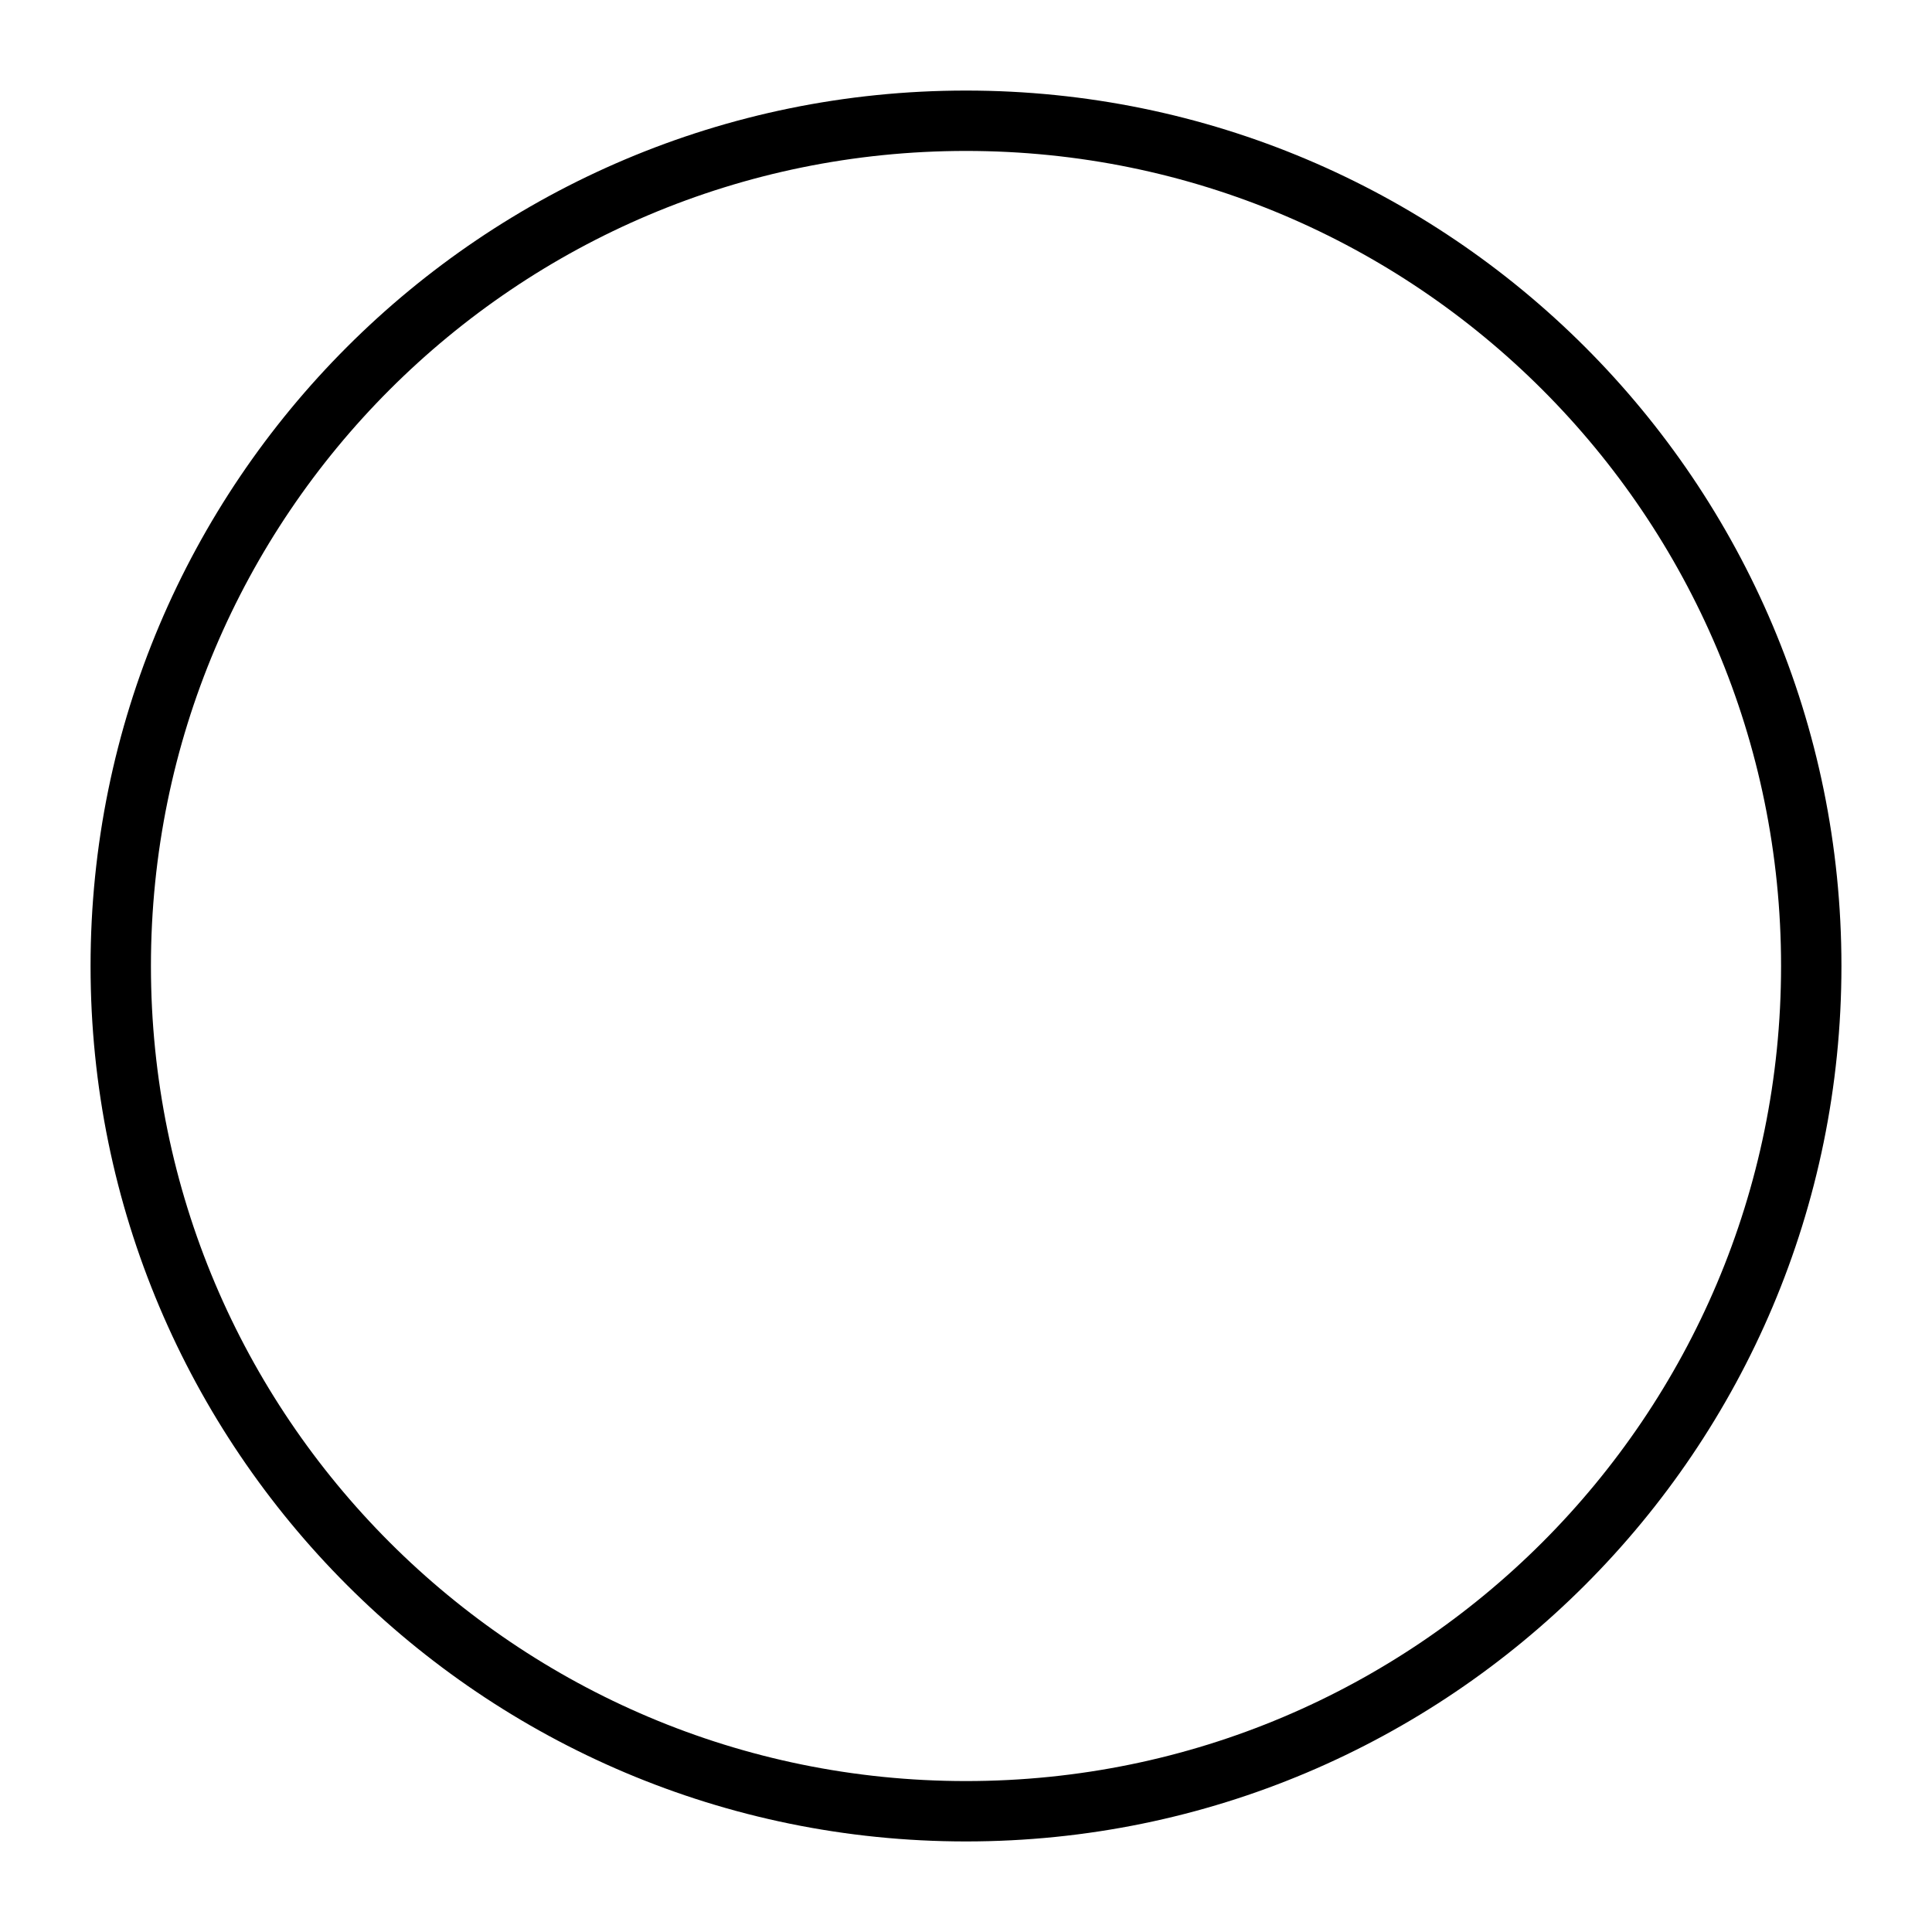
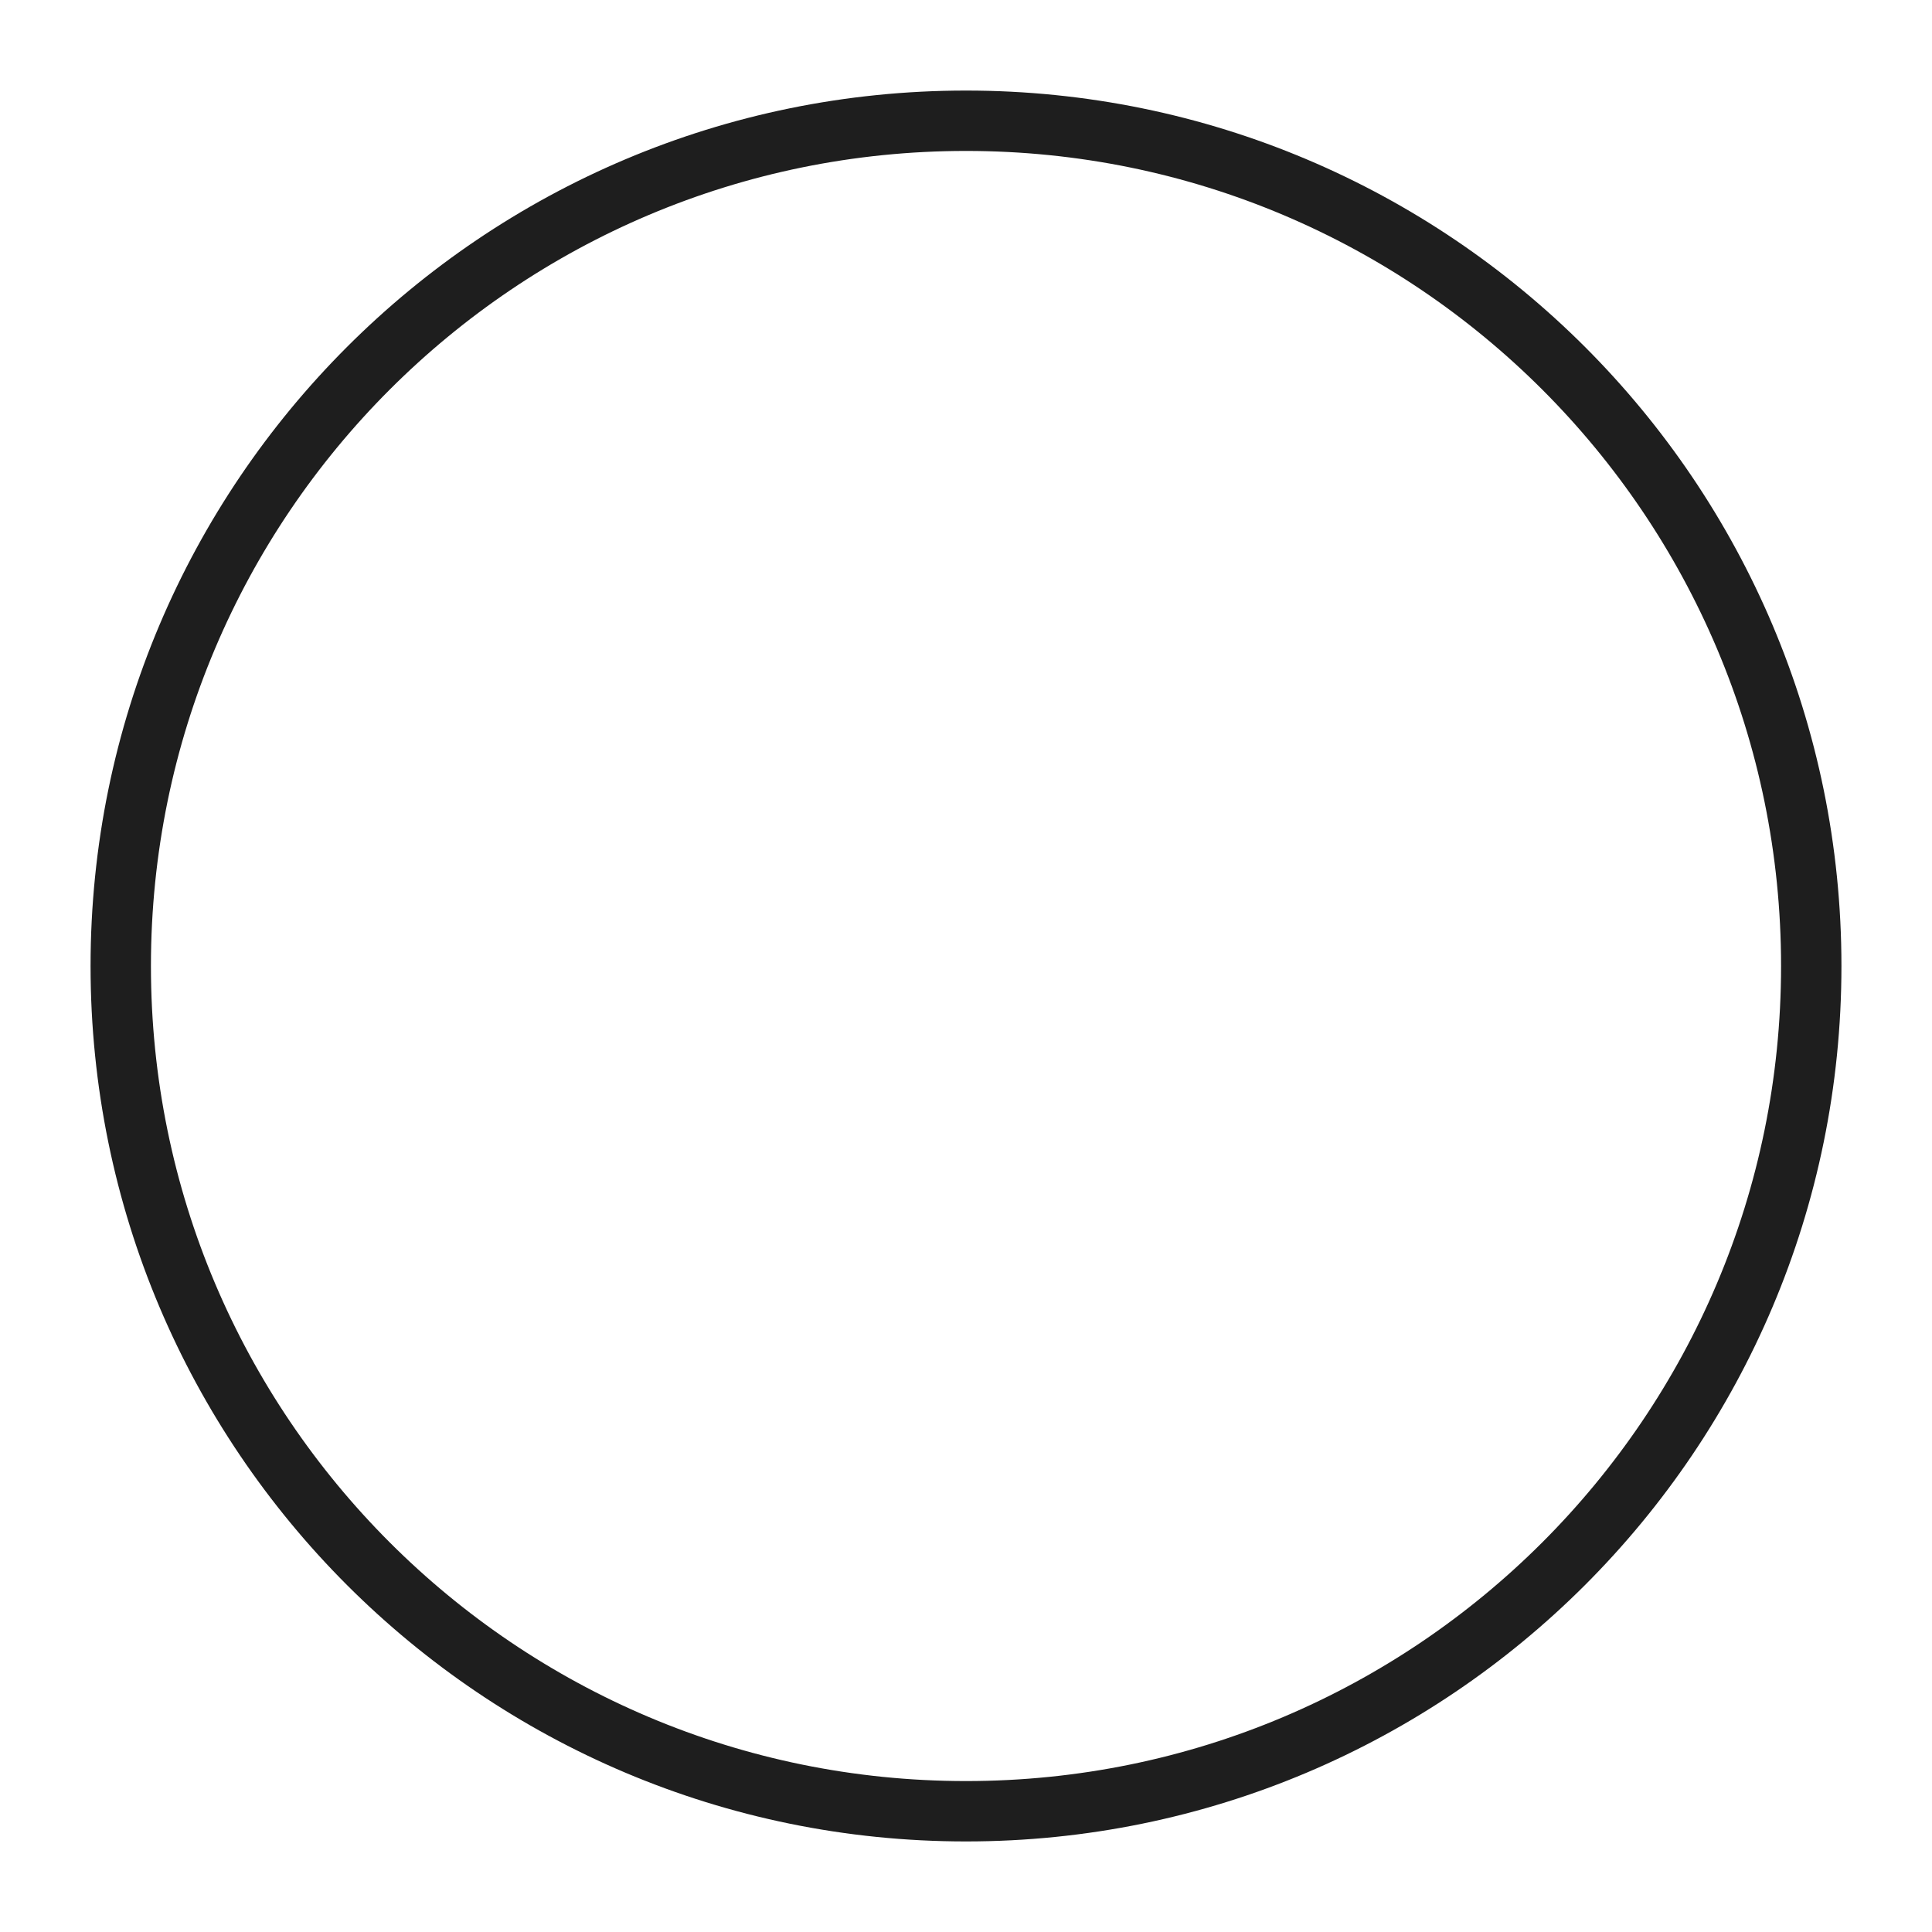
- <svg xmlns="http://www.w3.org/2000/svg" viewBox="0 0 32 32">
-   <defs>
-     <style>.a{fill:none;stroke:#000;stroke-linecap:round;stroke-linejoin:round;}</style>
-   </defs>
-   <circle class="a" cx="16" cy="16" r="14" />
+ <svg xmlns="http://www.w3.org/2000/svg" version="1.1" id="Camada_1" x="0px" y="0px" viewBox="0 0 32 32" style="enable-background:new 0 0 32 32;" xml:space="preserve">
+   <style type="text/css">
+ 	.st0{fill:none;stroke:#1E1E1E;stroke-linecap:round;stroke-linejoin:round;}
+ </style>
+   <circle class="st0" cx="16" cy="16" r="14" />
</svg>
